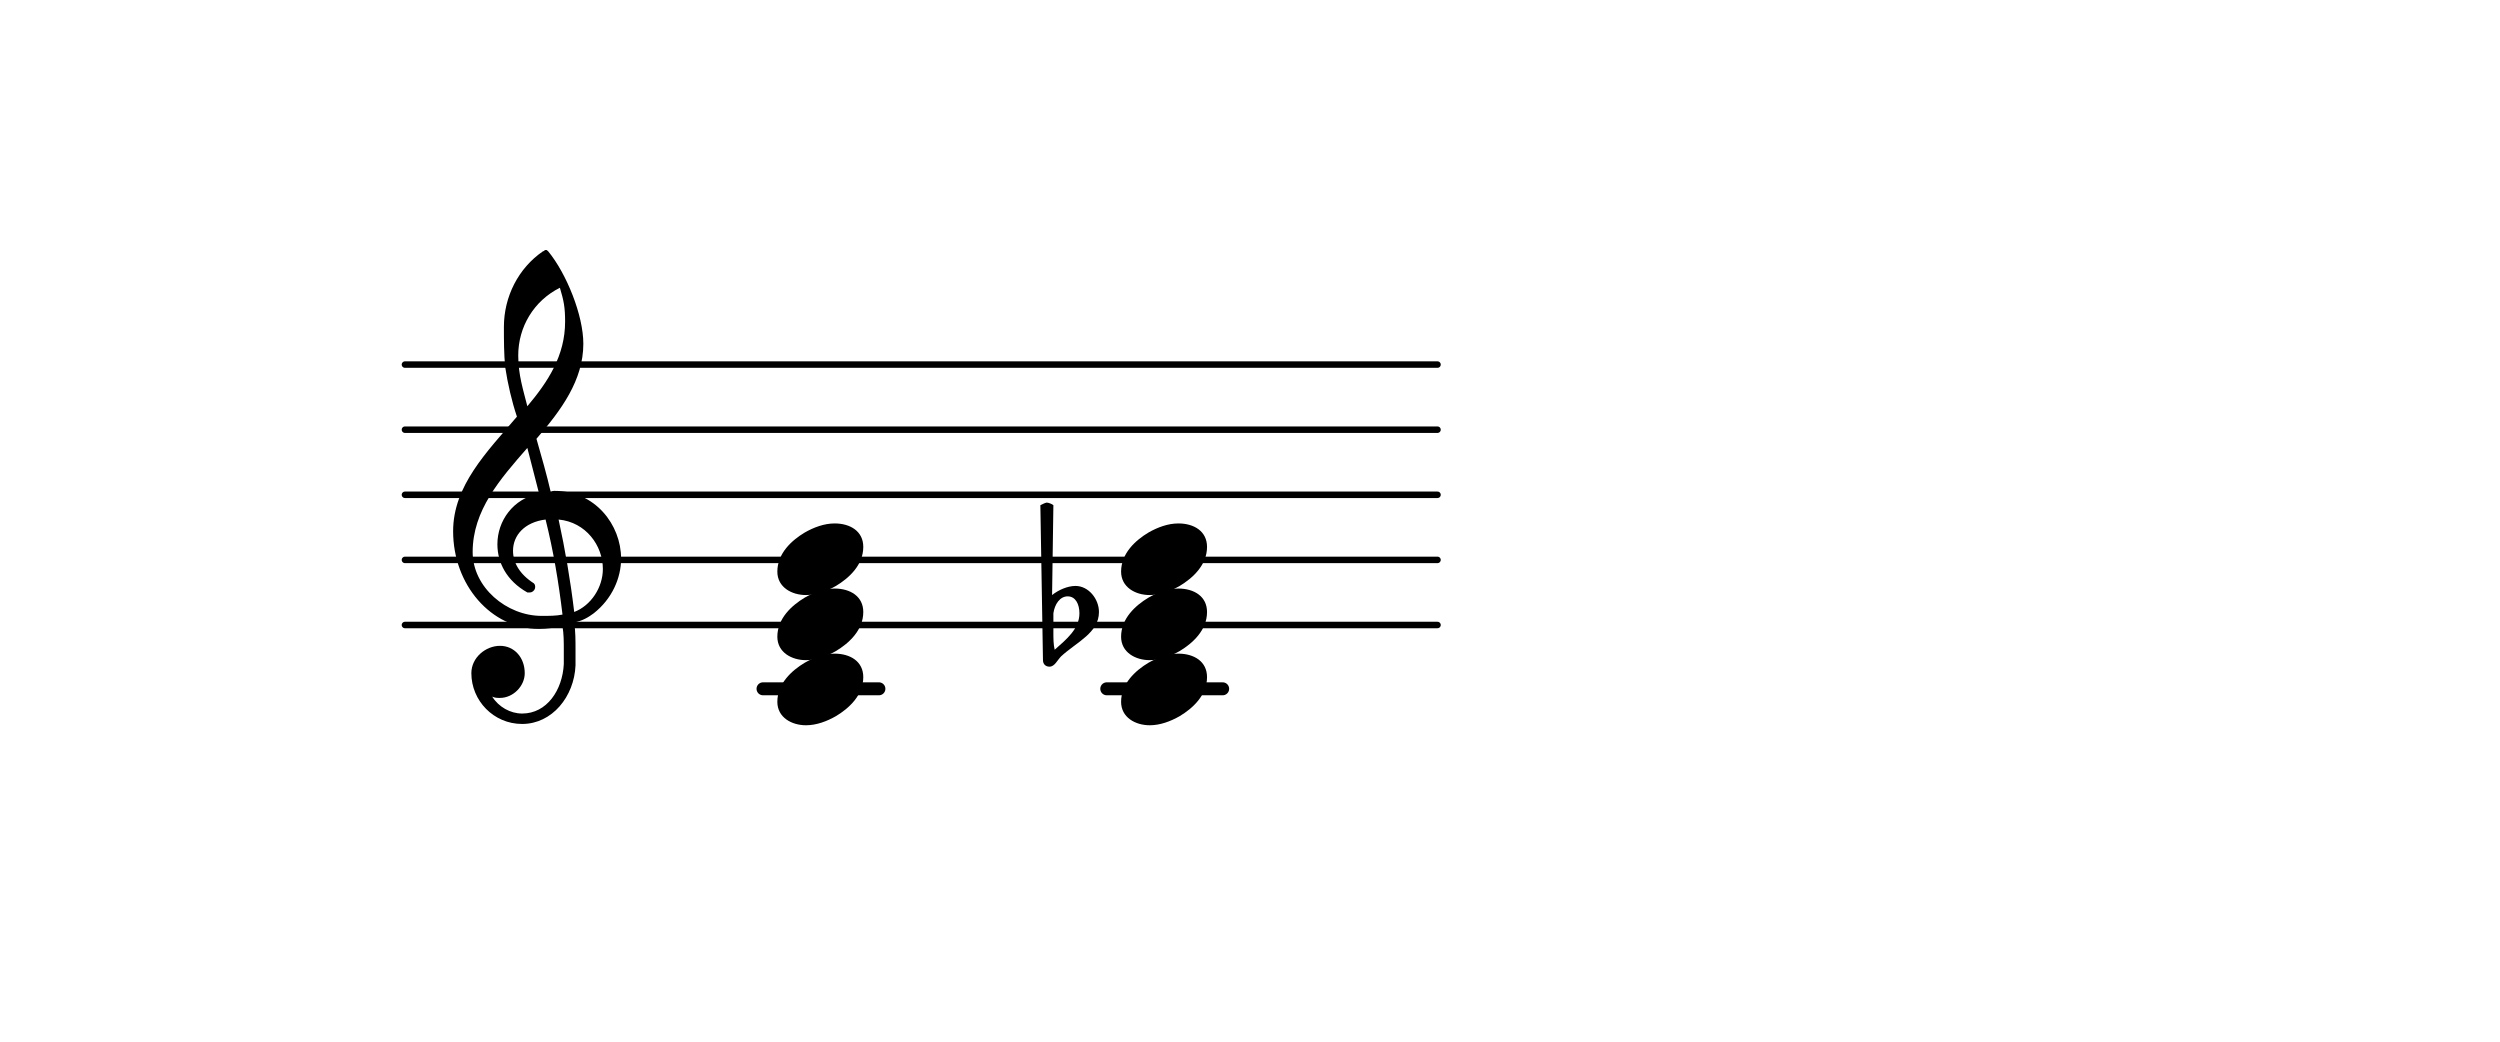
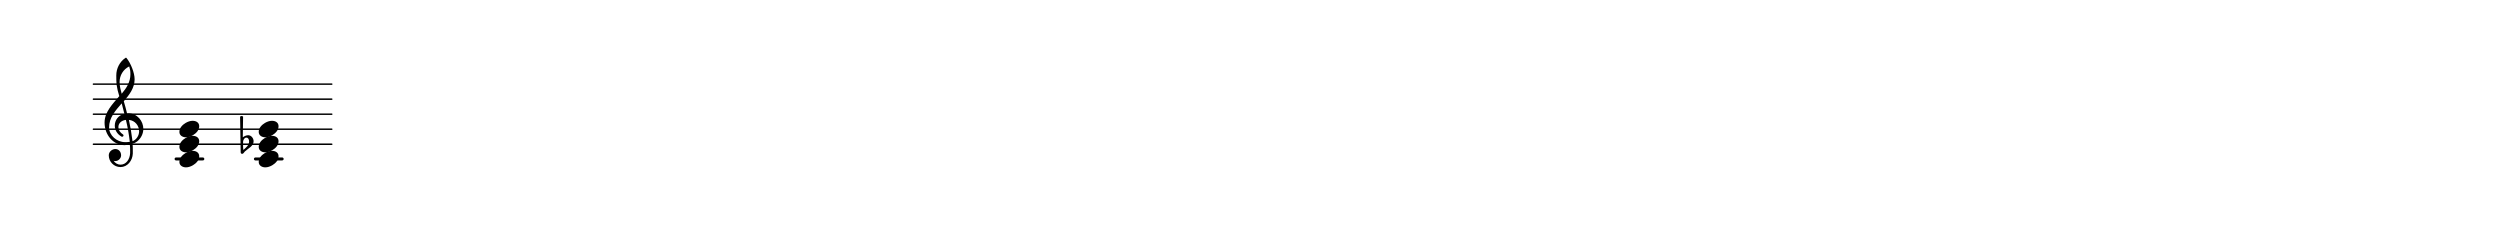
- <svg xmlns="http://www.w3.org/2000/svg" version="1.1" id="Ebene_1" x="0px" y="0px" viewBox="0 0 192 80" style="enable-background:new 0 0 192 80;" xml:space="preserve">
+ <svg xmlns="http://www.w3.org/2000/svg" version="1.1" id="Ebene_1" x="0px" y="0px" viewBox="0 0 832 80" style="enable-background:new 0 0 832 80;" xml:space="preserve">
  <style type="text/css">
	.st0{fill:none;stroke:#000000;stroke-width:0.996;stroke-linecap:round;stroke-miterlimit:10;}
	.st1{fill:none;stroke:#000000;stroke-width:0.498;stroke-linecap:round;stroke-miterlimit:10;}
</style>
  <line class="st0" x1="58.6" y1="52.9" x2="67.5" y2="52.9" />
  <line class="st0" x1="85" y1="52.9" x2="93.9" y2="52.9" />
  <line class="st1" x1="31.1" y1="48" x2="110.4" y2="48" />
  <line class="st1" x1="31.1" y1="43" x2="110.4" y2="43" />
  <line class="st1" x1="31.1" y1="38" x2="110.4" y2="38" />
  <line class="st1" x1="31.1" y1="33" x2="110.4" y2="33" />
  <line class="st1" x1="31.1" y1="28" x2="110.4" y2="28" />
  <path d="M92.7,42c0,1.4-1.1,2.4-2.1,3c-0.7,0.4-1.5,0.7-2.3,0.7c-1.1,0-2.2-0.6-2.2-1.8c0-1.4,1.1-2.4,2.1-3  c0.7-0.4,1.5-0.7,2.3-0.7C91.7,40.2,92.7,40.8,92.7,42z" />
  <path d="M92.7,47c0,1.4-1.1,2.4-2.1,3c-0.7,0.4-1.5,0.7-2.3,0.7c-1.1,0-2.2-0.6-2.2-1.8c0-1.4,1.1-2.4,2.1-3  c0.7-0.4,1.5-0.7,2.3-0.7C91.7,45.2,92.7,45.8,92.7,47z" />
  <path d="M92.7,52c0,1.4-1.1,2.4-2.1,3c-0.7,0.4-1.5,0.7-2.3,0.7c-1.1,0-2.2-0.6-2.2-1.8c0-1.4,1.1-2.4,2.1-3  c0.7-0.4,1.5-0.7,2.3-0.7C91.7,50.2,92.7,50.8,92.7,52z" />
  <path d="M79.9,38.8c0.2-0.1,0.4-0.2,0.5-0.2s0.4,0.1,0.5,0.2l-0.1,6.9c0.5-0.4,1.2-0.7,1.8-0.7c1,0,1.8,1,1.8,2  c0,1.6-1.7,2.3-2.9,3.4c-0.3,0.3-0.5,0.8-0.9,0.8c-0.3,0-0.5-0.2-0.5-0.5L79.9,38.8z M80.9,48.4v0.2c0,0.4,0,0.9,0.1,1.3  c0.9-0.8,1.9-1.6,1.9-2.8c0-0.7-0.3-1.3-0.9-1.3c-0.6,0-1,0.6-1.1,1.3L80.9,48.4z" />
  <path d="M42.6,37.7c3.1,0,5.1,2.6,5.1,5.2c0,1.5-0.7,3.1-2.1,4.2c-0.4,0.3-0.9,0.6-1.5,0.7c0.1,0.7,0.1,1.4,0.1,2.1  c0,0.4,0,0.8,0,1.2c-0.1,2.4-1.8,4.5-4.1,4.5c-2.2,0-3.9-1.8-3.9-3.9c0-1.2,1.1-2.1,2.2-2.1c1.1,0,1.9,0.9,1.9,2.1  c0,1-0.9,1.9-1.9,1.9c-0.2,0-0.4,0-0.6-0.1c0.5,0.8,1.4,1.3,2.3,1.3c1.9,0,3.1-1.8,3.2-3.8c0-0.4,0-0.7,0-1.1c0-0.6,0-1.2-0.1-1.8  c-0.6,0.1-1.2,0.2-1.8,0.2c-3.7,0-6.6-3.4-6.6-7.5c0-3.5,2.6-6.1,4.9-8.8c-0.4-1.2-0.7-2.5-0.9-3.8c-0.1-1-0.1-2.1-0.1-3.1  c0-2.3,1.1-4.5,3-5.8c0.1,0,0.1-0.1,0.2-0.1c0.1,0,0.1,0,0.2,0.1c1.4,1.7,2.7,4.9,2.7,7.1c0,2.8-1.7,5.1-3.6,7.3  c0.4,1.4,0.8,2.8,1.1,4.1C42.4,37.7,42.5,37.7,42.6,37.7z M41.6,47.3c0.6,0,1.1,0,1.6-0.1c-0.3-2.5-0.7-4.9-1.3-7.3  c-1.6,0.2-2.5,1.2-2.5,2.4c0,0.9,0.5,1.8,1.6,2.5c0.1,0.1,0.1,0.2,0.1,0.3c0,0.2-0.2,0.4-0.4,0.4c-0.1,0-0.1,0-0.2,0  c-1.6-0.9-2.3-2.3-2.3-3.7c0-1.8,1.2-3.5,3.2-3.9c-0.3-1.2-0.6-2.3-0.9-3.5c-2.1,2.4-4.2,4.8-4.2,8C36.3,45.1,38.9,47.3,41.6,47.3z   M39.8,27.3c0,1.5,0.4,2.7,0.7,3.9c1.6-1.9,2.9-3.9,2.9-6.5c0-1.1-0.1-1.6-0.4-2.6C41,23.1,39.8,25.1,39.8,27.3z M46.3,43.7  c0-1.8-1.3-3.6-3.4-3.8c0.5,2.3,0.9,4.6,1.2,7.1C45.4,46.5,46.3,45.1,46.3,43.7z M66.3,42c0,1.4-1.1,2.4-2.1,3  c-0.7,0.4-1.5,0.7-2.3,0.7c-1.1,0-2.2-0.6-2.2-1.8c0-1.4,1.1-2.4,2.1-3c0.7-0.4,1.5-0.7,2.3-0.7C65.3,40.2,66.3,40.8,66.3,42z" />
  <path d="M66.3,47c0,1.4-1.1,2.4-2.1,3c-0.7,0.4-1.5,0.7-2.3,0.7c-1.1,0-2.2-0.6-2.2-1.8c0-1.4,1.1-2.4,2.1-3  c0.7-0.4,1.5-0.7,2.3-0.7C65.3,45.2,66.3,45.8,66.3,47z" />
  <path d="M66.3,52c0,1.4-1.1,2.4-2.1,3c-0.7,0.4-1.5,0.7-2.3,0.7c-1.1,0-2.2-0.6-2.2-1.8c0-1.4,1.1-2.4,2.1-3  c0.7-0.4,1.5-0.7,2.3-0.7C65.3,50.2,66.3,50.8,66.3,52z" />
</svg>
